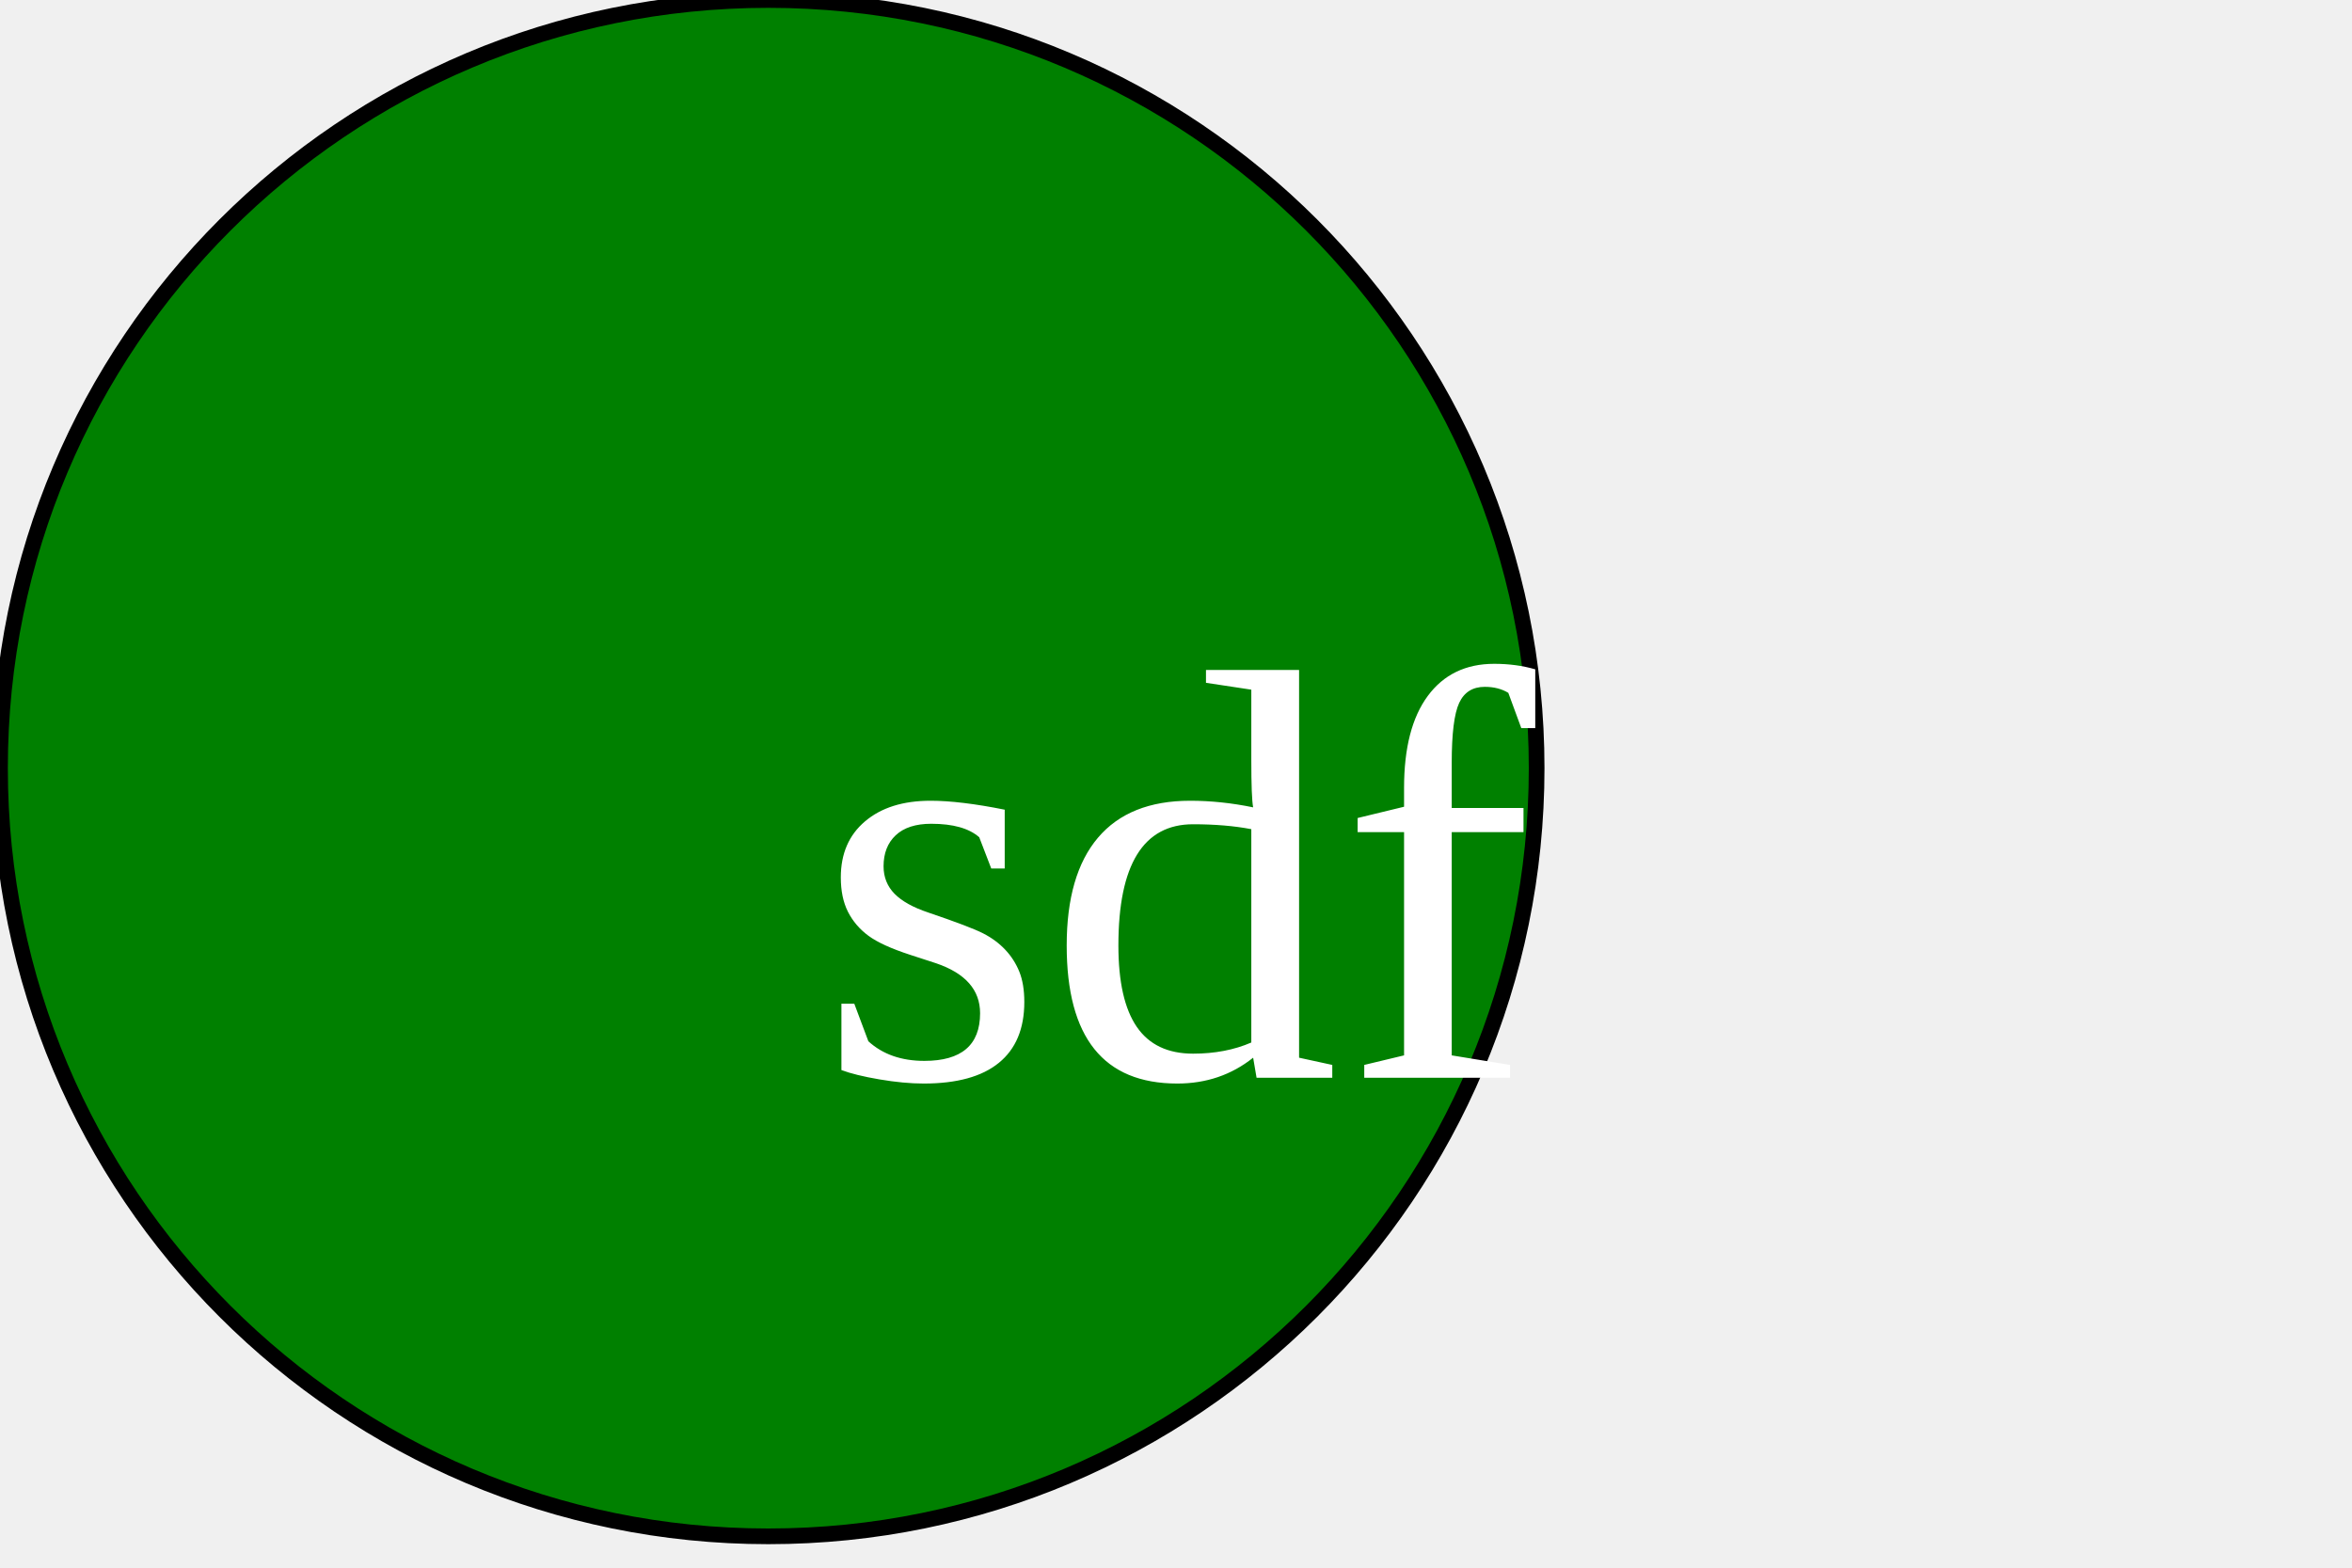
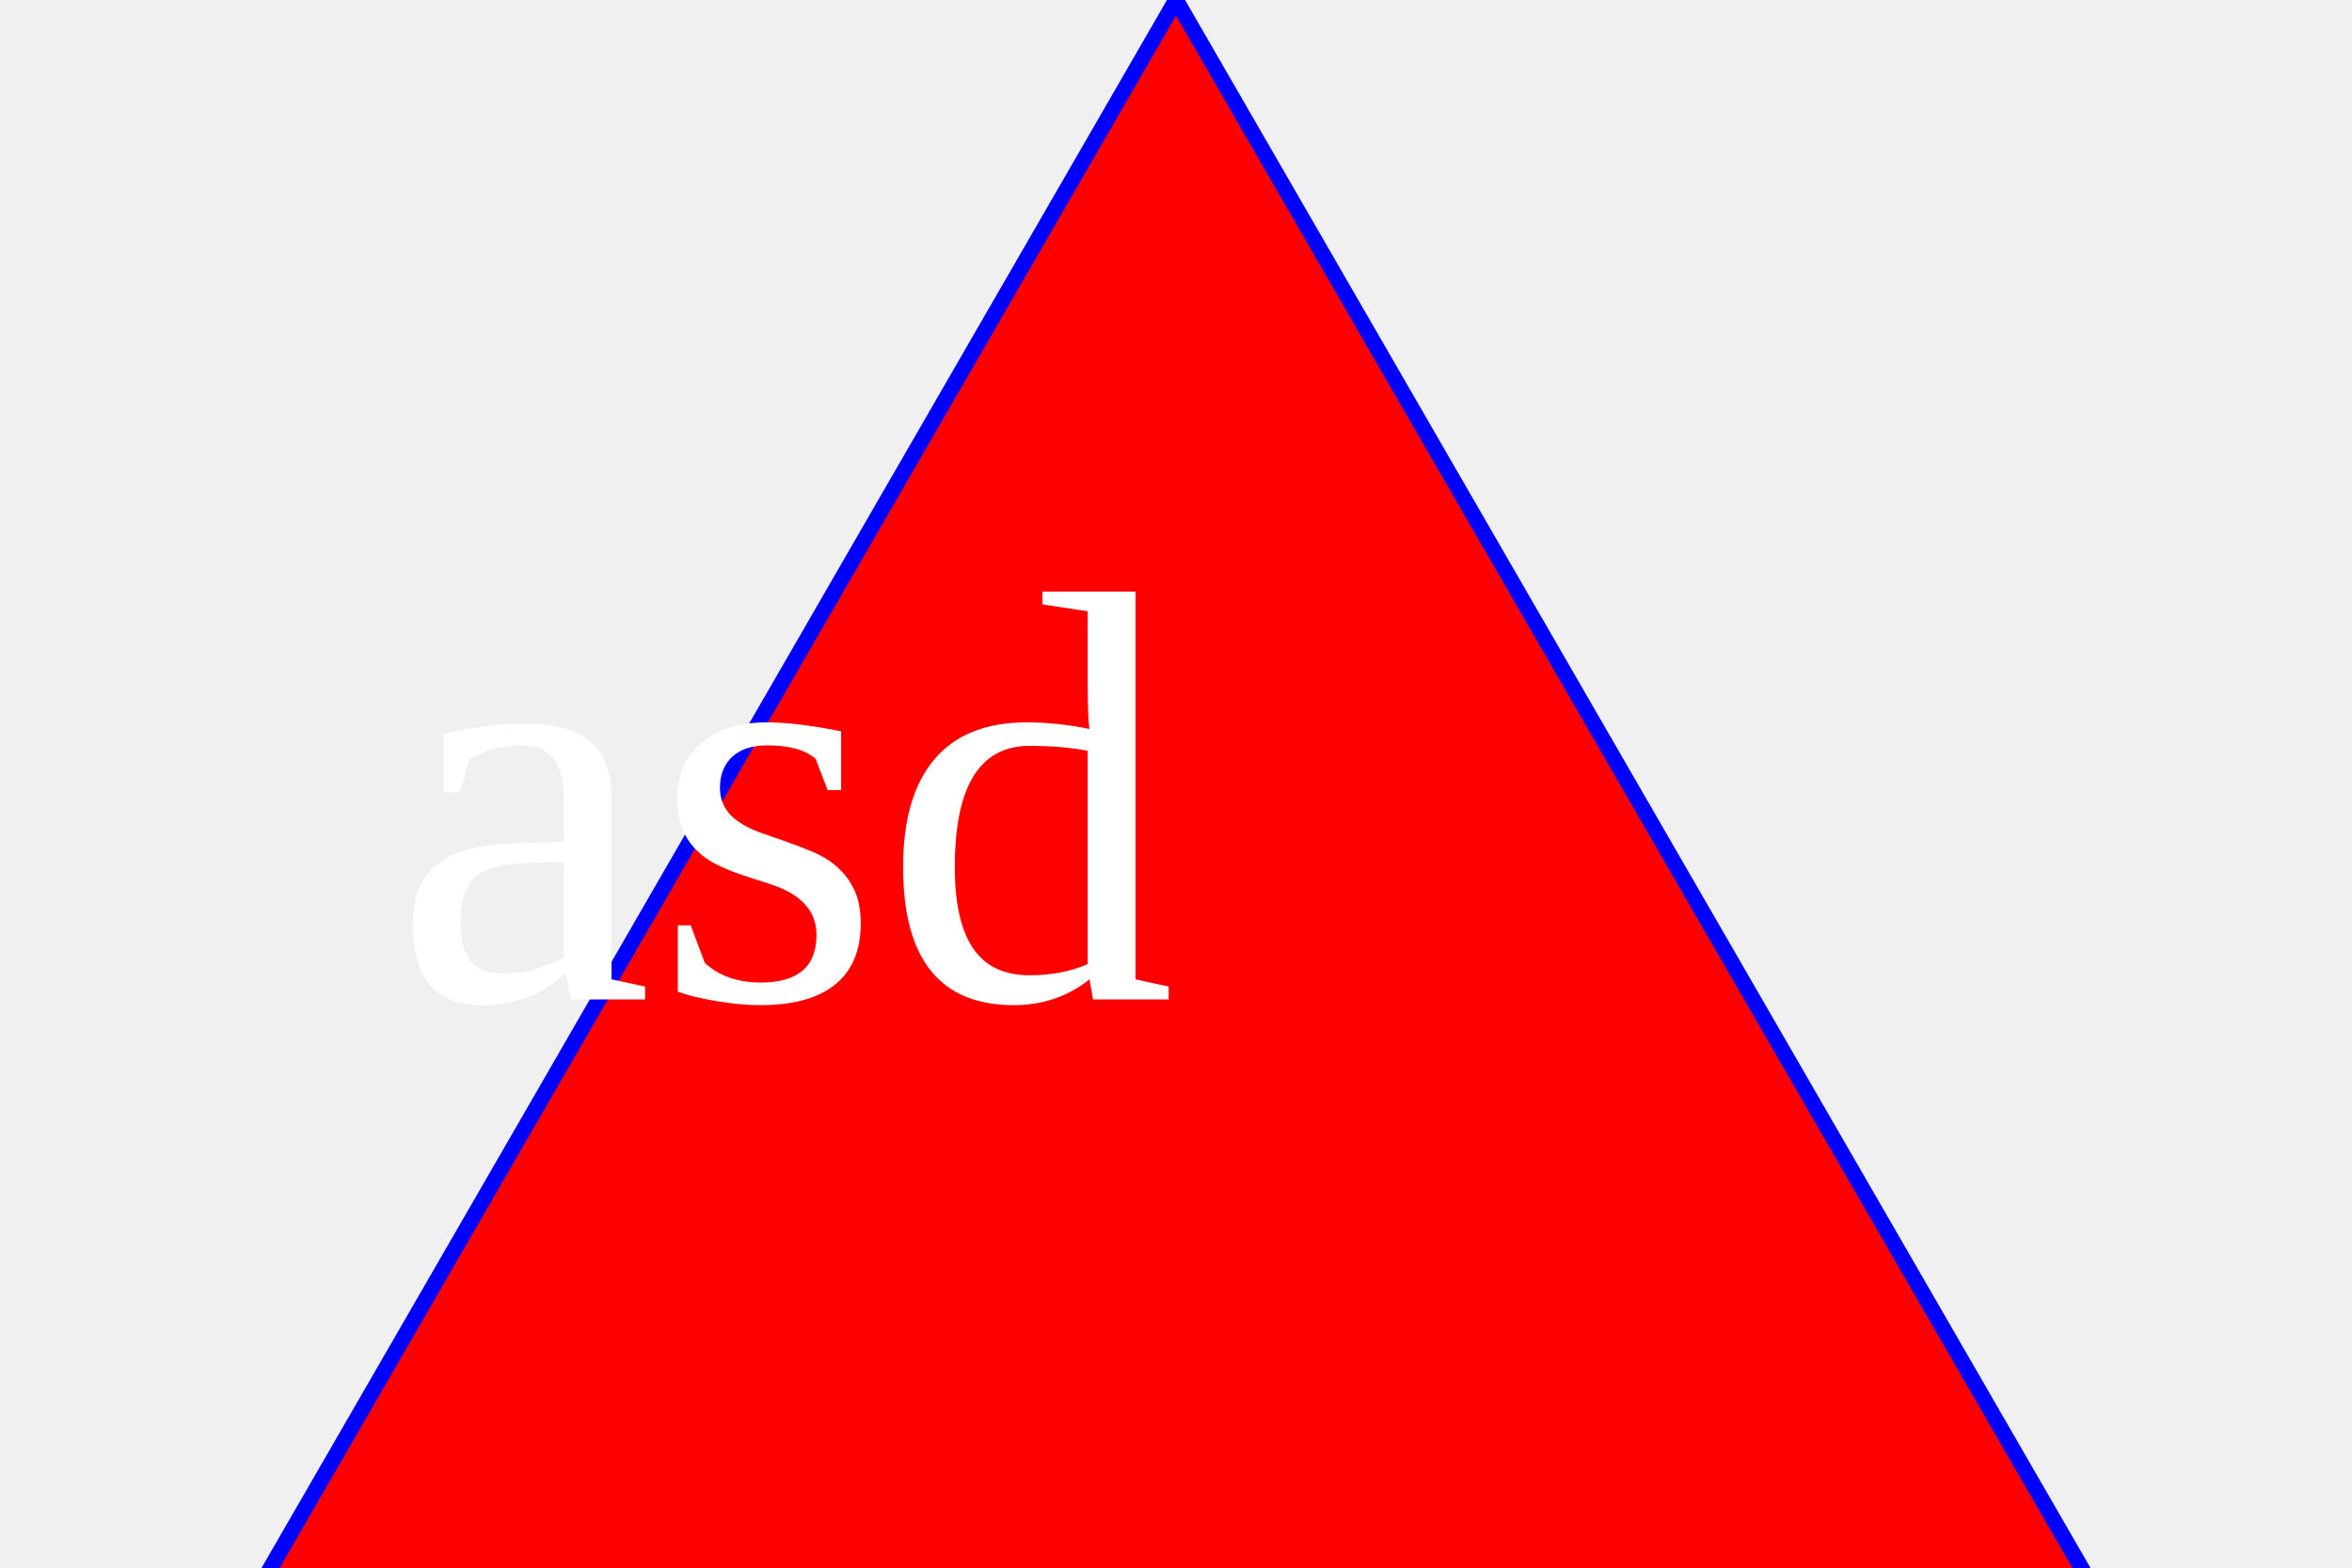
<svg xmlns="http://www.w3.org/2000/svg" width="300" height="200">
-   <circle cx="98" cy="98" r="98" fill="green" stroke="black" stroke-width="2" />
-   <text x="150" y="137.5" fill="white" font-size="75" text-anchor="middle">sdf</text>
+   <polygon points="0,259.808 300,259.808 150,0" fill="red" stroke="blue" stroke-width="2" />
+   <text x="100" y="127.5" fill="white" font-size="75" text-anchor="middle">asd</text>
</svg>
